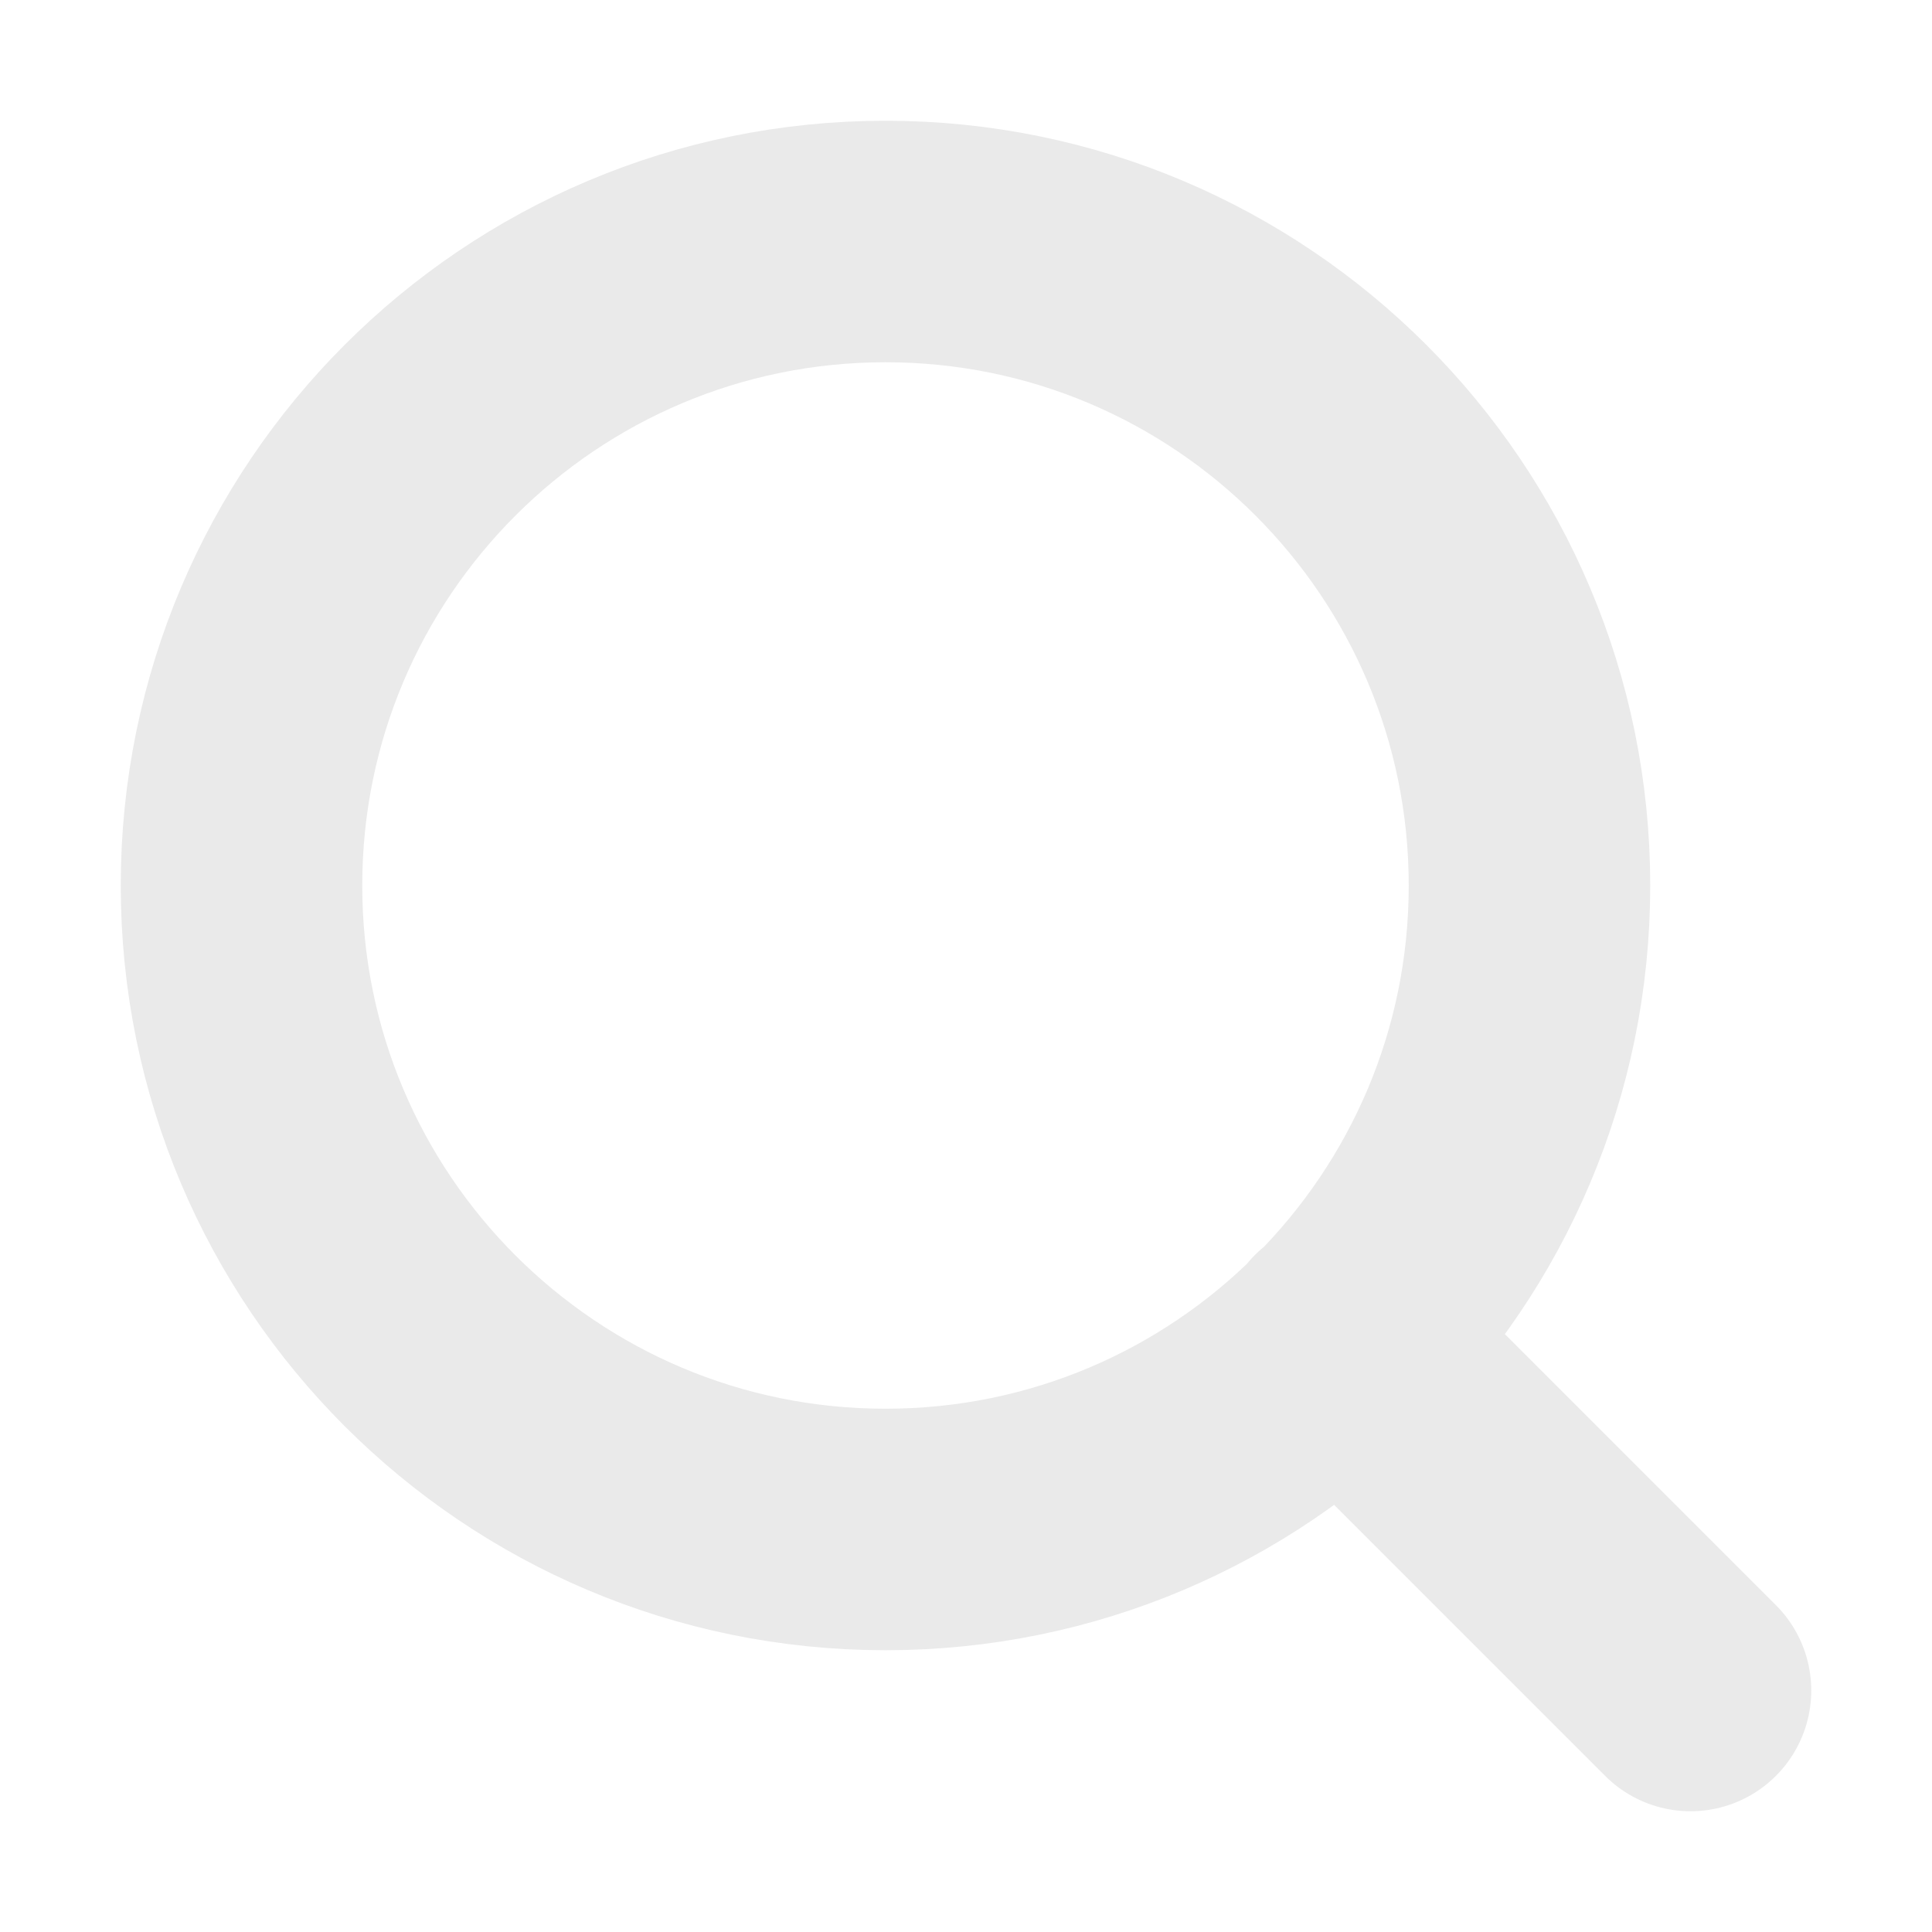
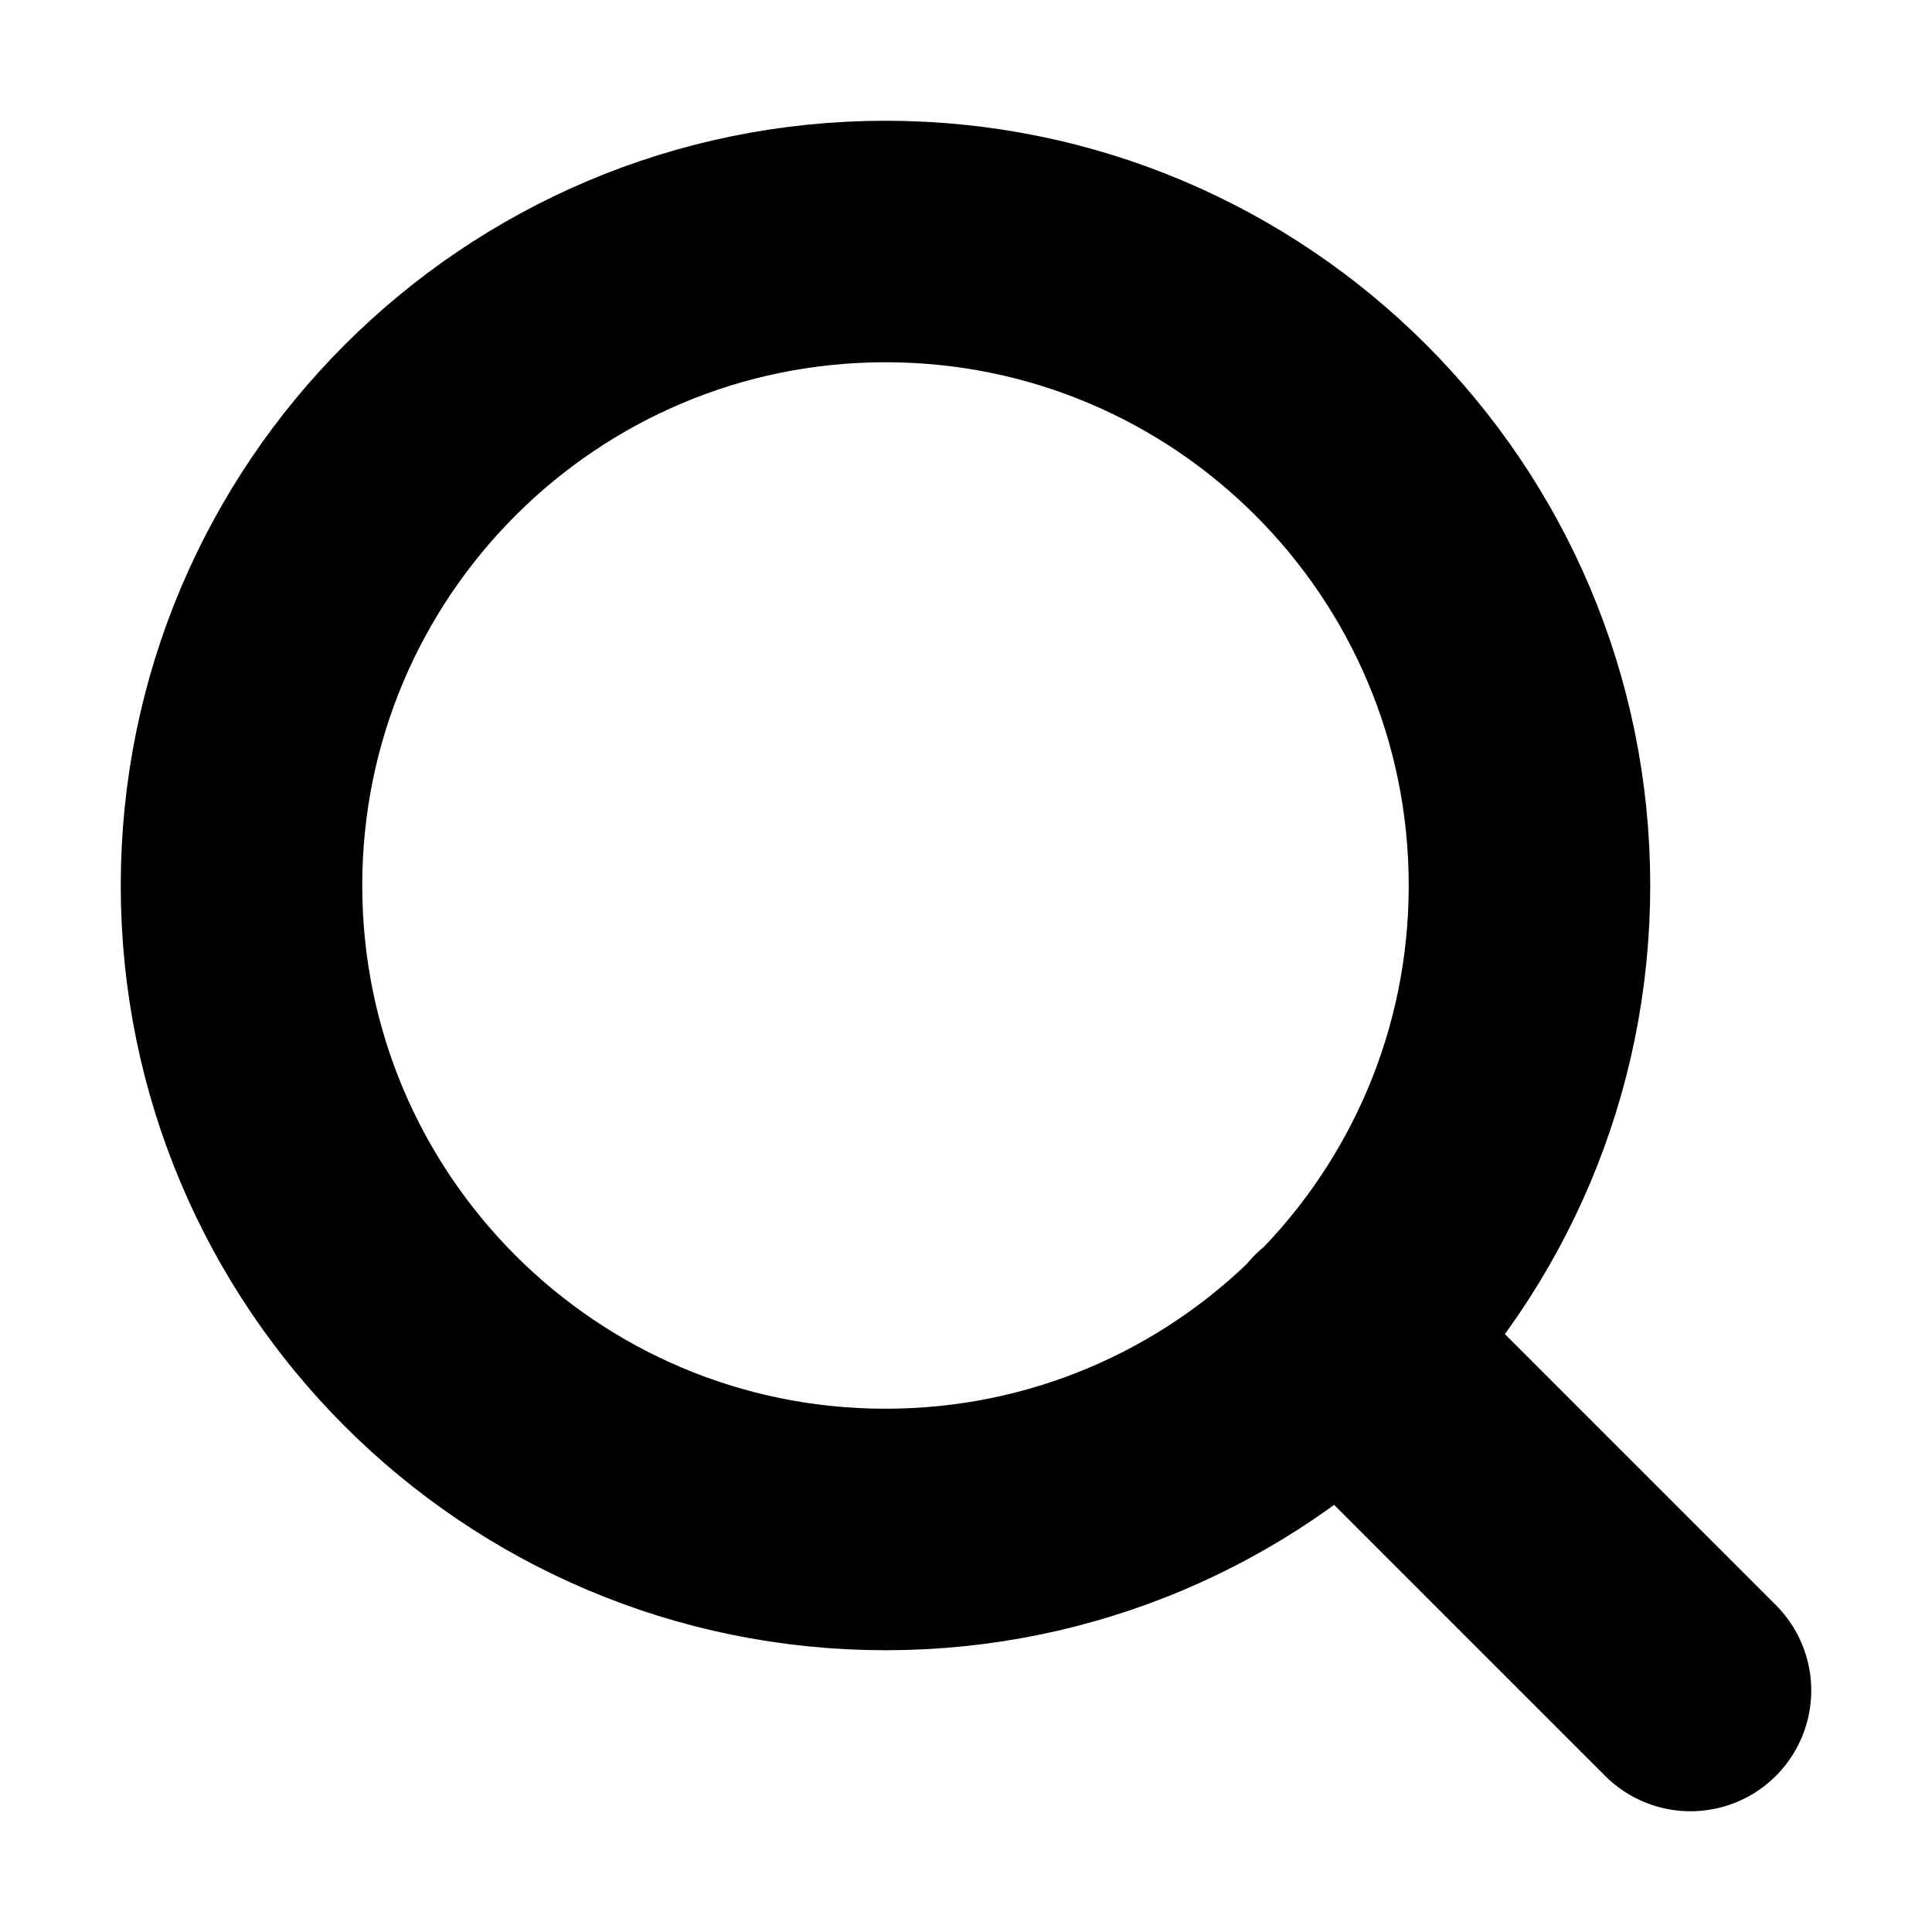
<svg xmlns="http://www.w3.org/2000/svg" width="32" height="32" viewBox="0 0 32 32" fill="none">
-   <path d="M28 28L22.2 22.2M25.333 14.667C25.333 20.558 20.558 25.333 14.667 25.333C8.776 25.333 4 20.558 4 14.667C4 8.776 8.776 4 14.667 4C20.558 4 25.333 8.776 25.333 14.667Z" stroke="#EAEAEA" stroke-width="4" stroke-linecap="round" stroke-linejoin="round" />
+   <path d="M28 28L22.2 22.2M25.333 14.667C25.333 20.558 20.558 25.333 14.667 25.333C8.776 25.333 4 20.558 4 14.667C4 8.776 8.776 4 14.667 4C20.558 4 25.333 8.776 25.333 14.667Z" stroke="currentColor" stroke-width="4" stroke-linecap="round" stroke-linejoin="round" />
</svg>
